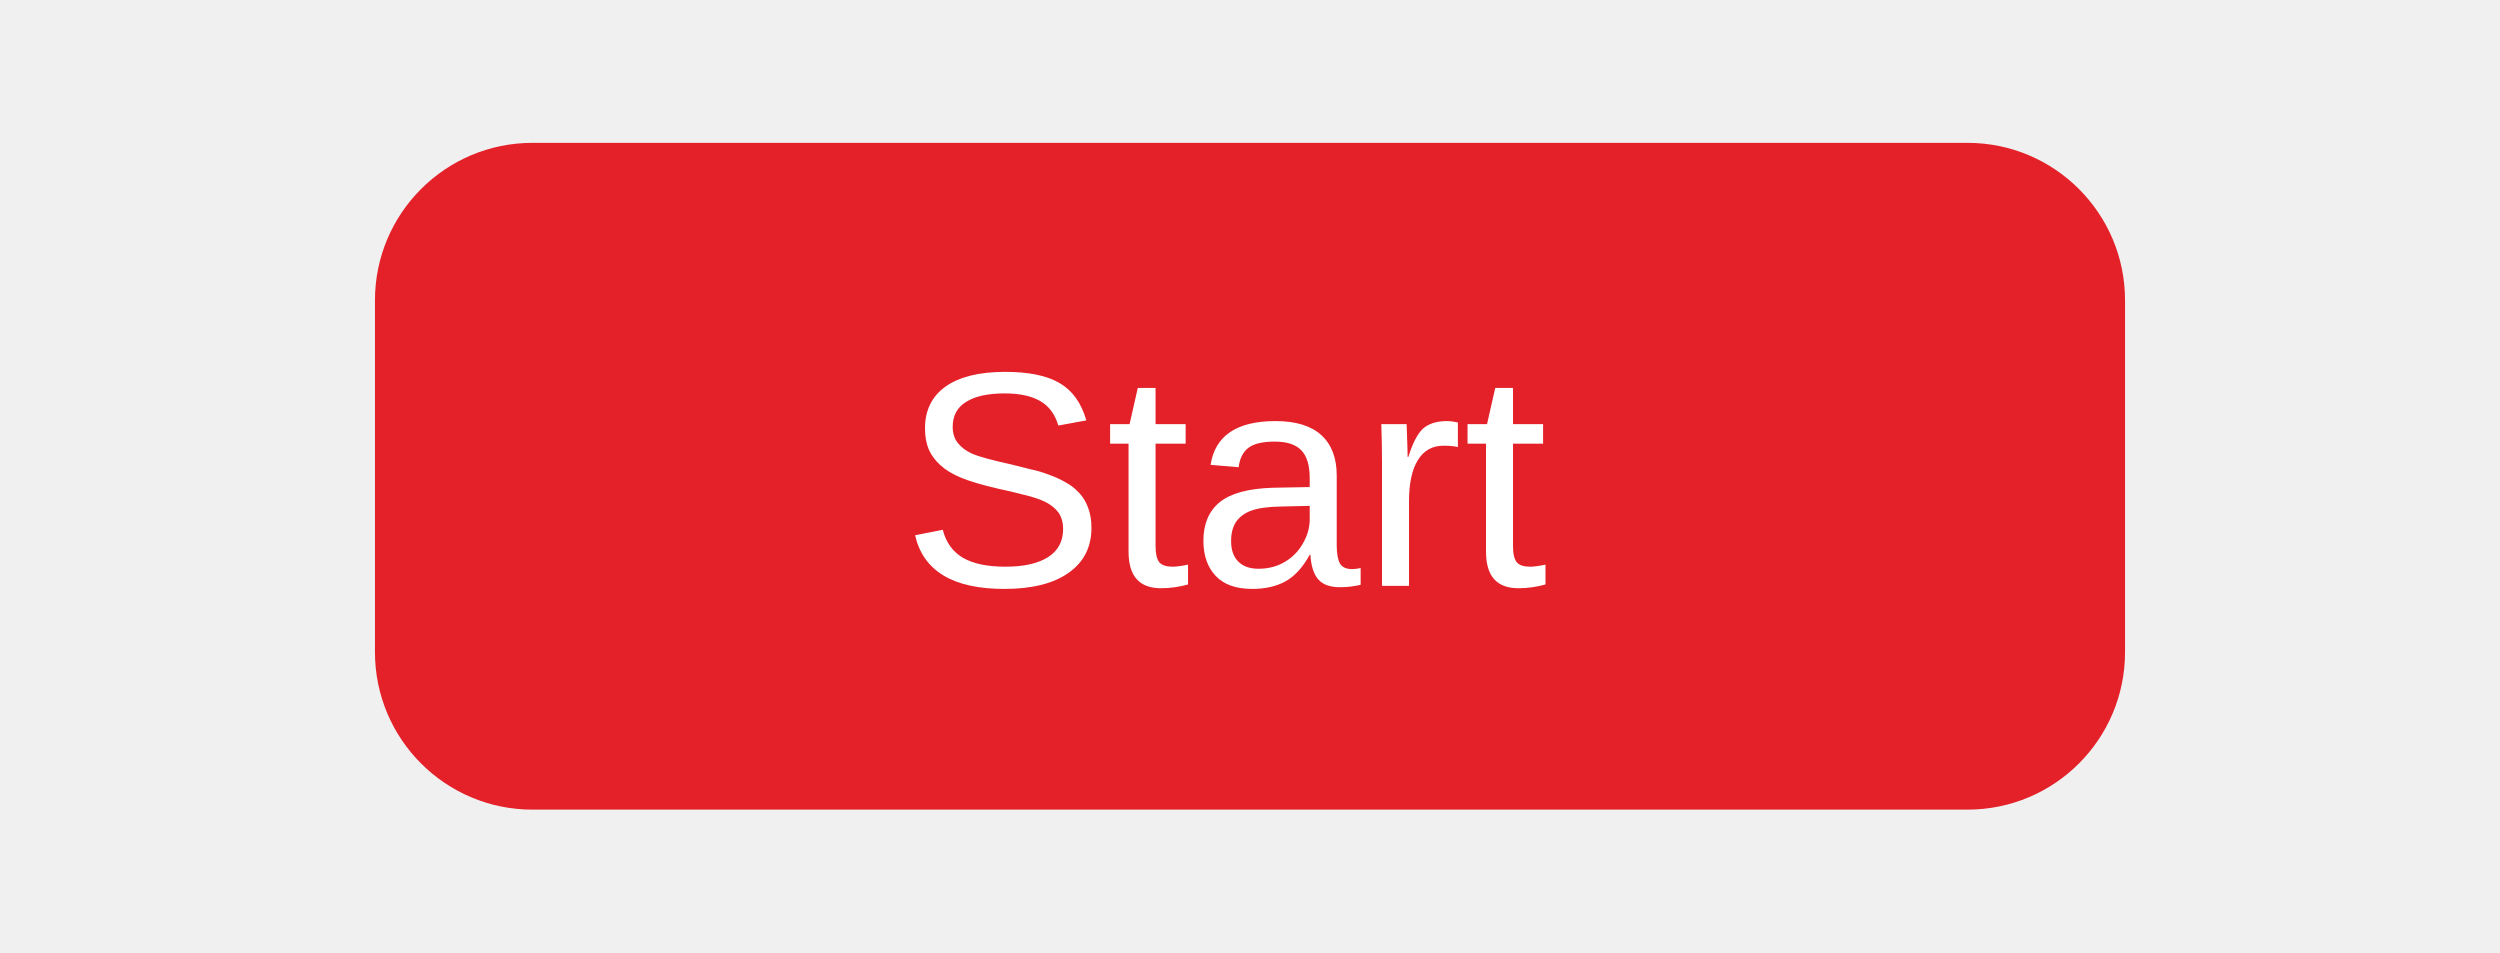
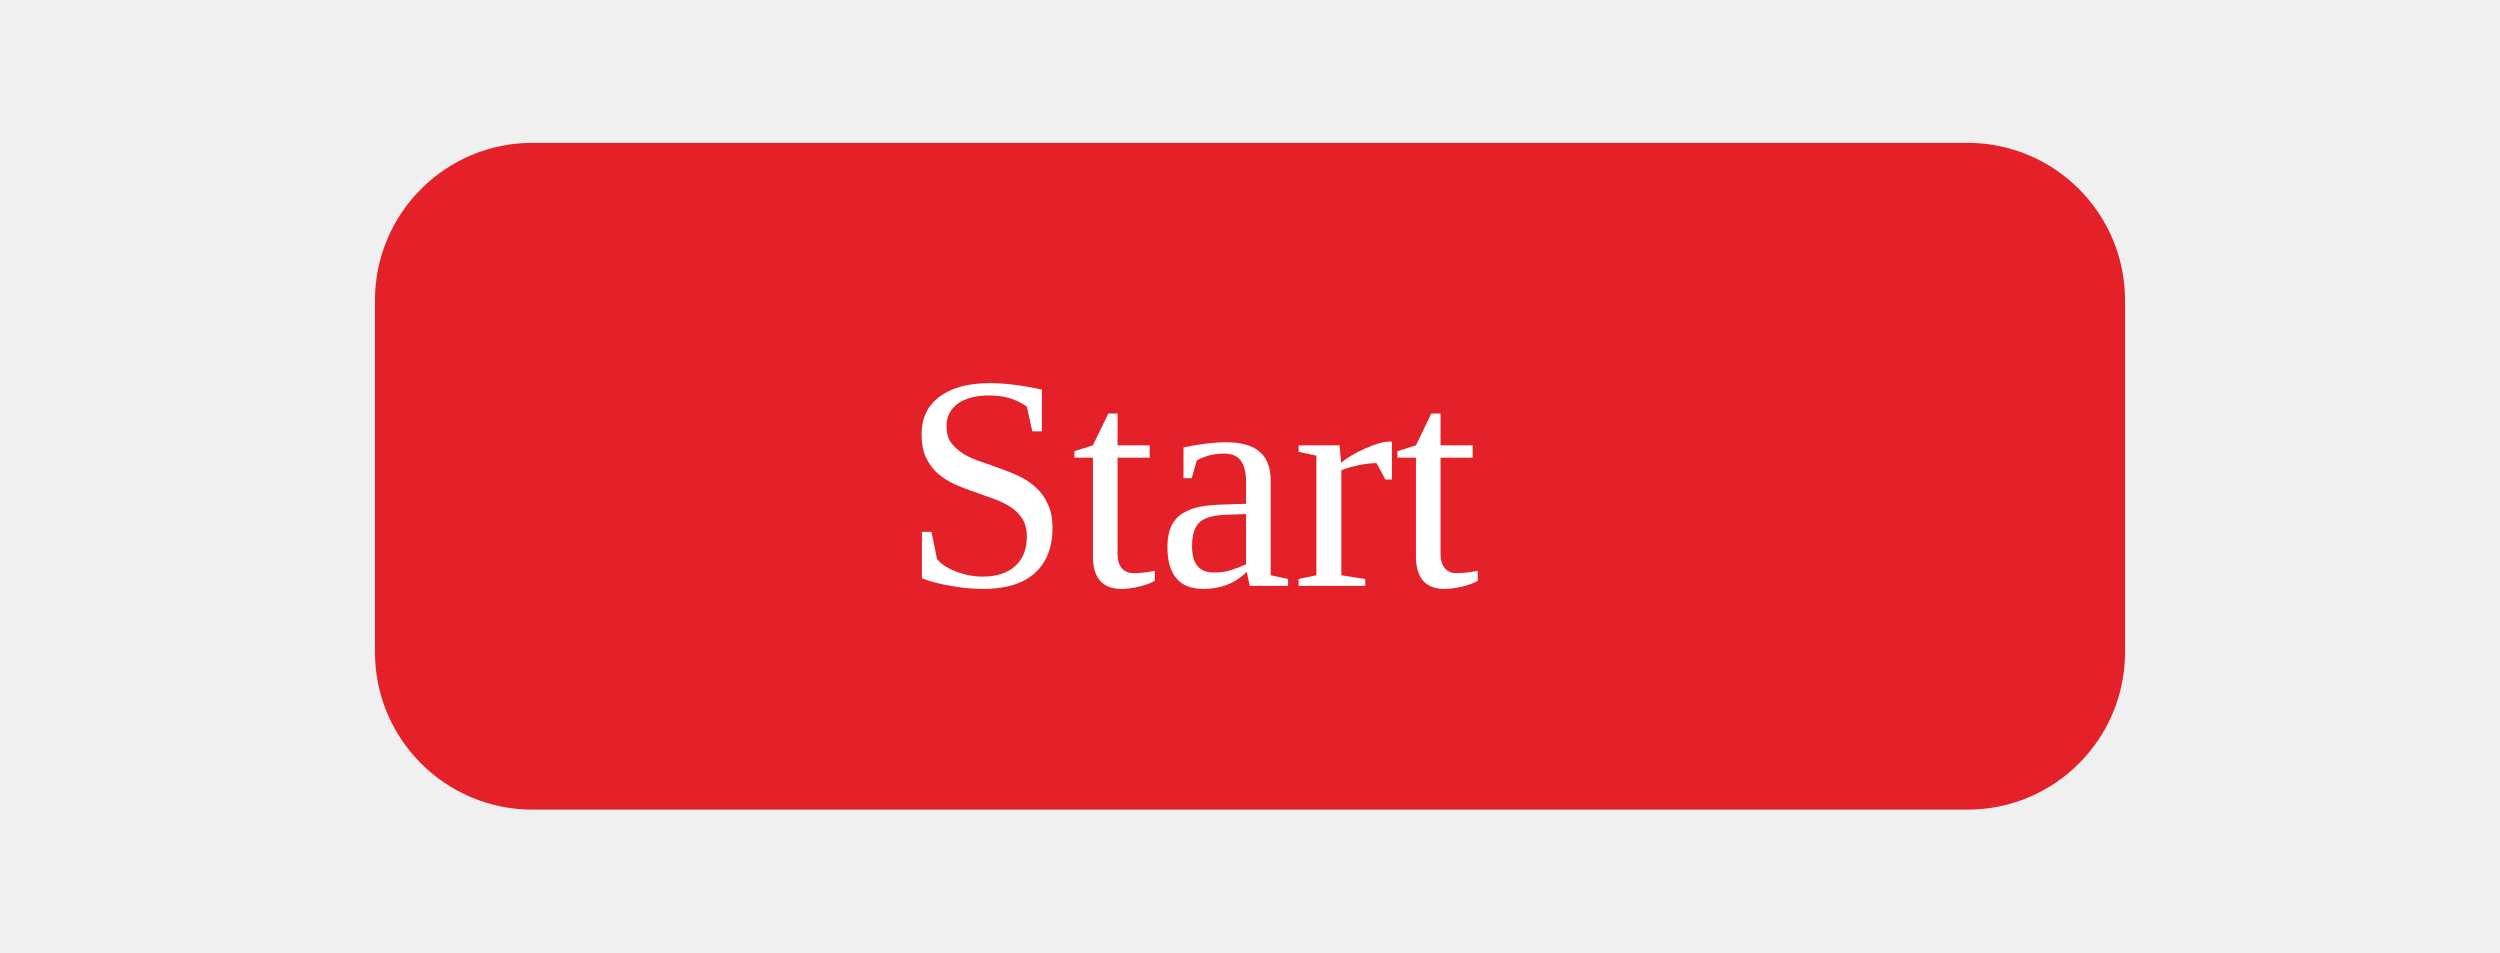
<svg xmlns="http://www.w3.org/2000/svg" viewBox="0 0 114.28 43.54">
  <defs>
-     <style>.c{fill:#e42129;}.d{fill:#fff;font-family:Arial-BoldMT, Arial;font-size:14px;}</style>
+     <style>.c{fill:#e42129;}.d{fill:#fff;font-family:TimesNewRomanT, TimesNewRoman;font-size:14px;}</style>
  </defs>
  <g id="a" />
  <g id="b">
    <g>
      <rect class="c" x="17.14" y="6.53" width="80" height="30.48" rx="7.2" ry="7.2" />
      <text class="d" transform="translate(41.19 26.78)">
        <tspan x="0" y="0">Start</tspan>
      </text>
    </g>
  </g>
</svg>
